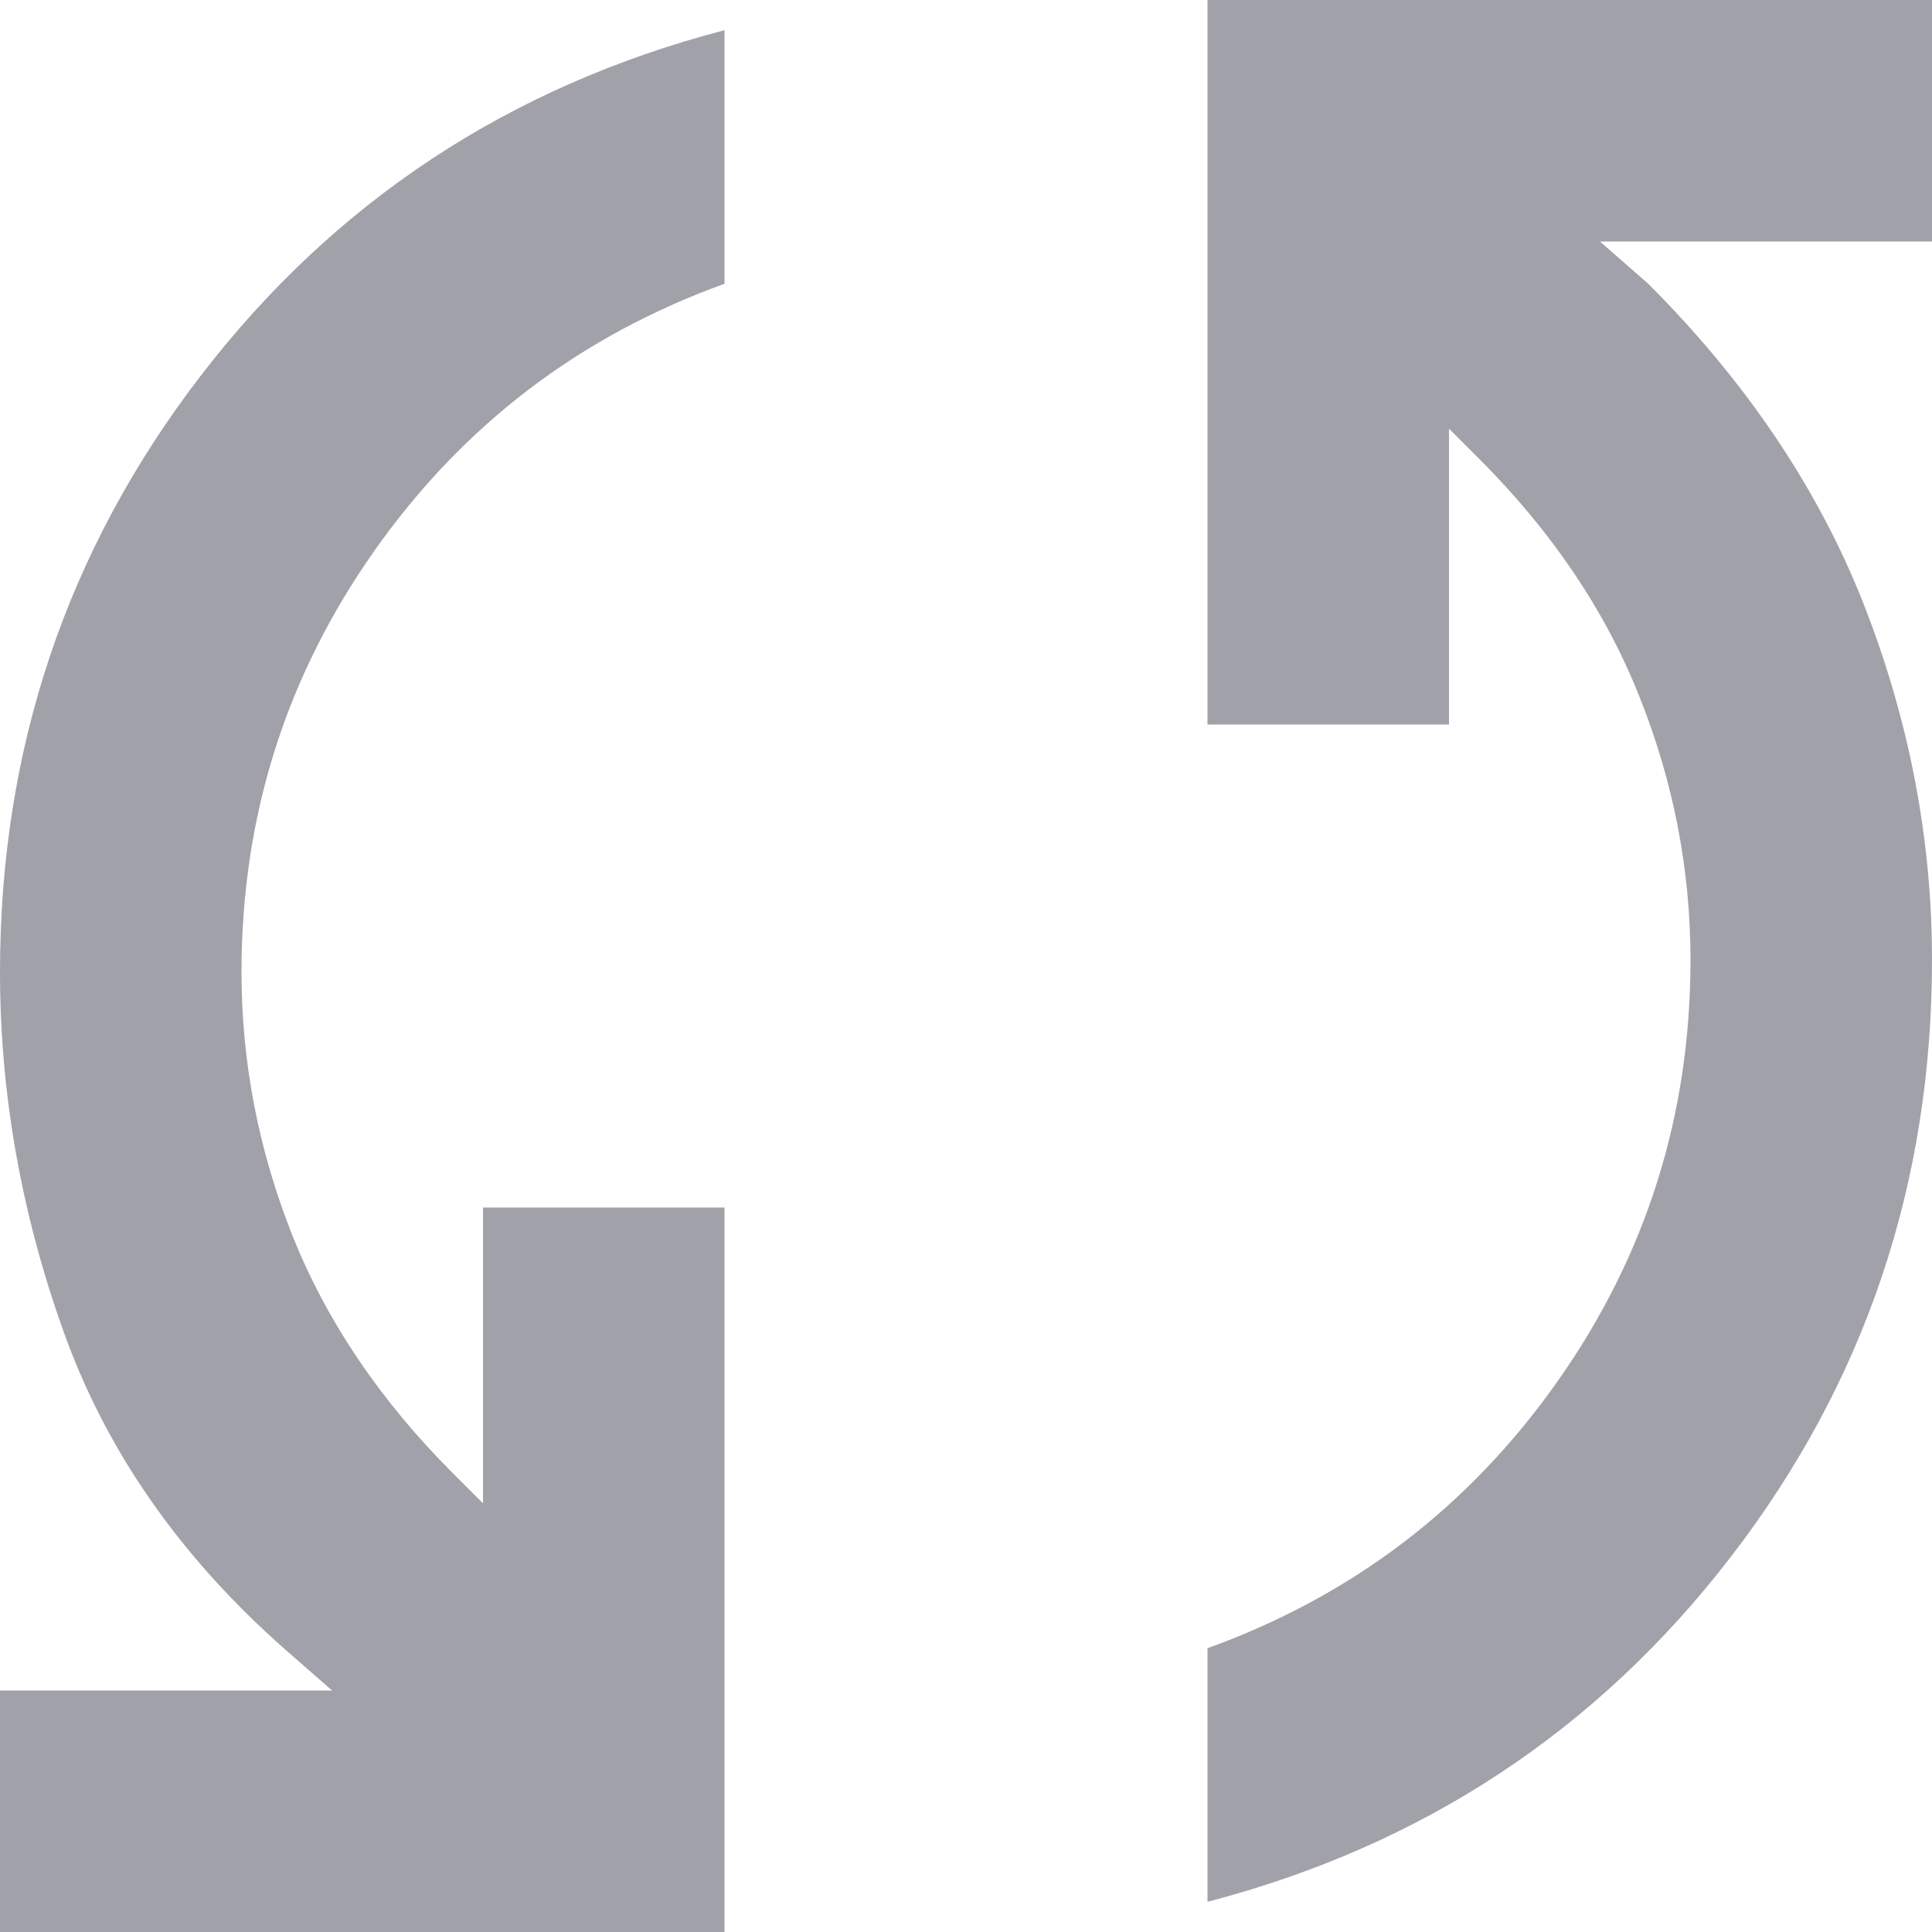
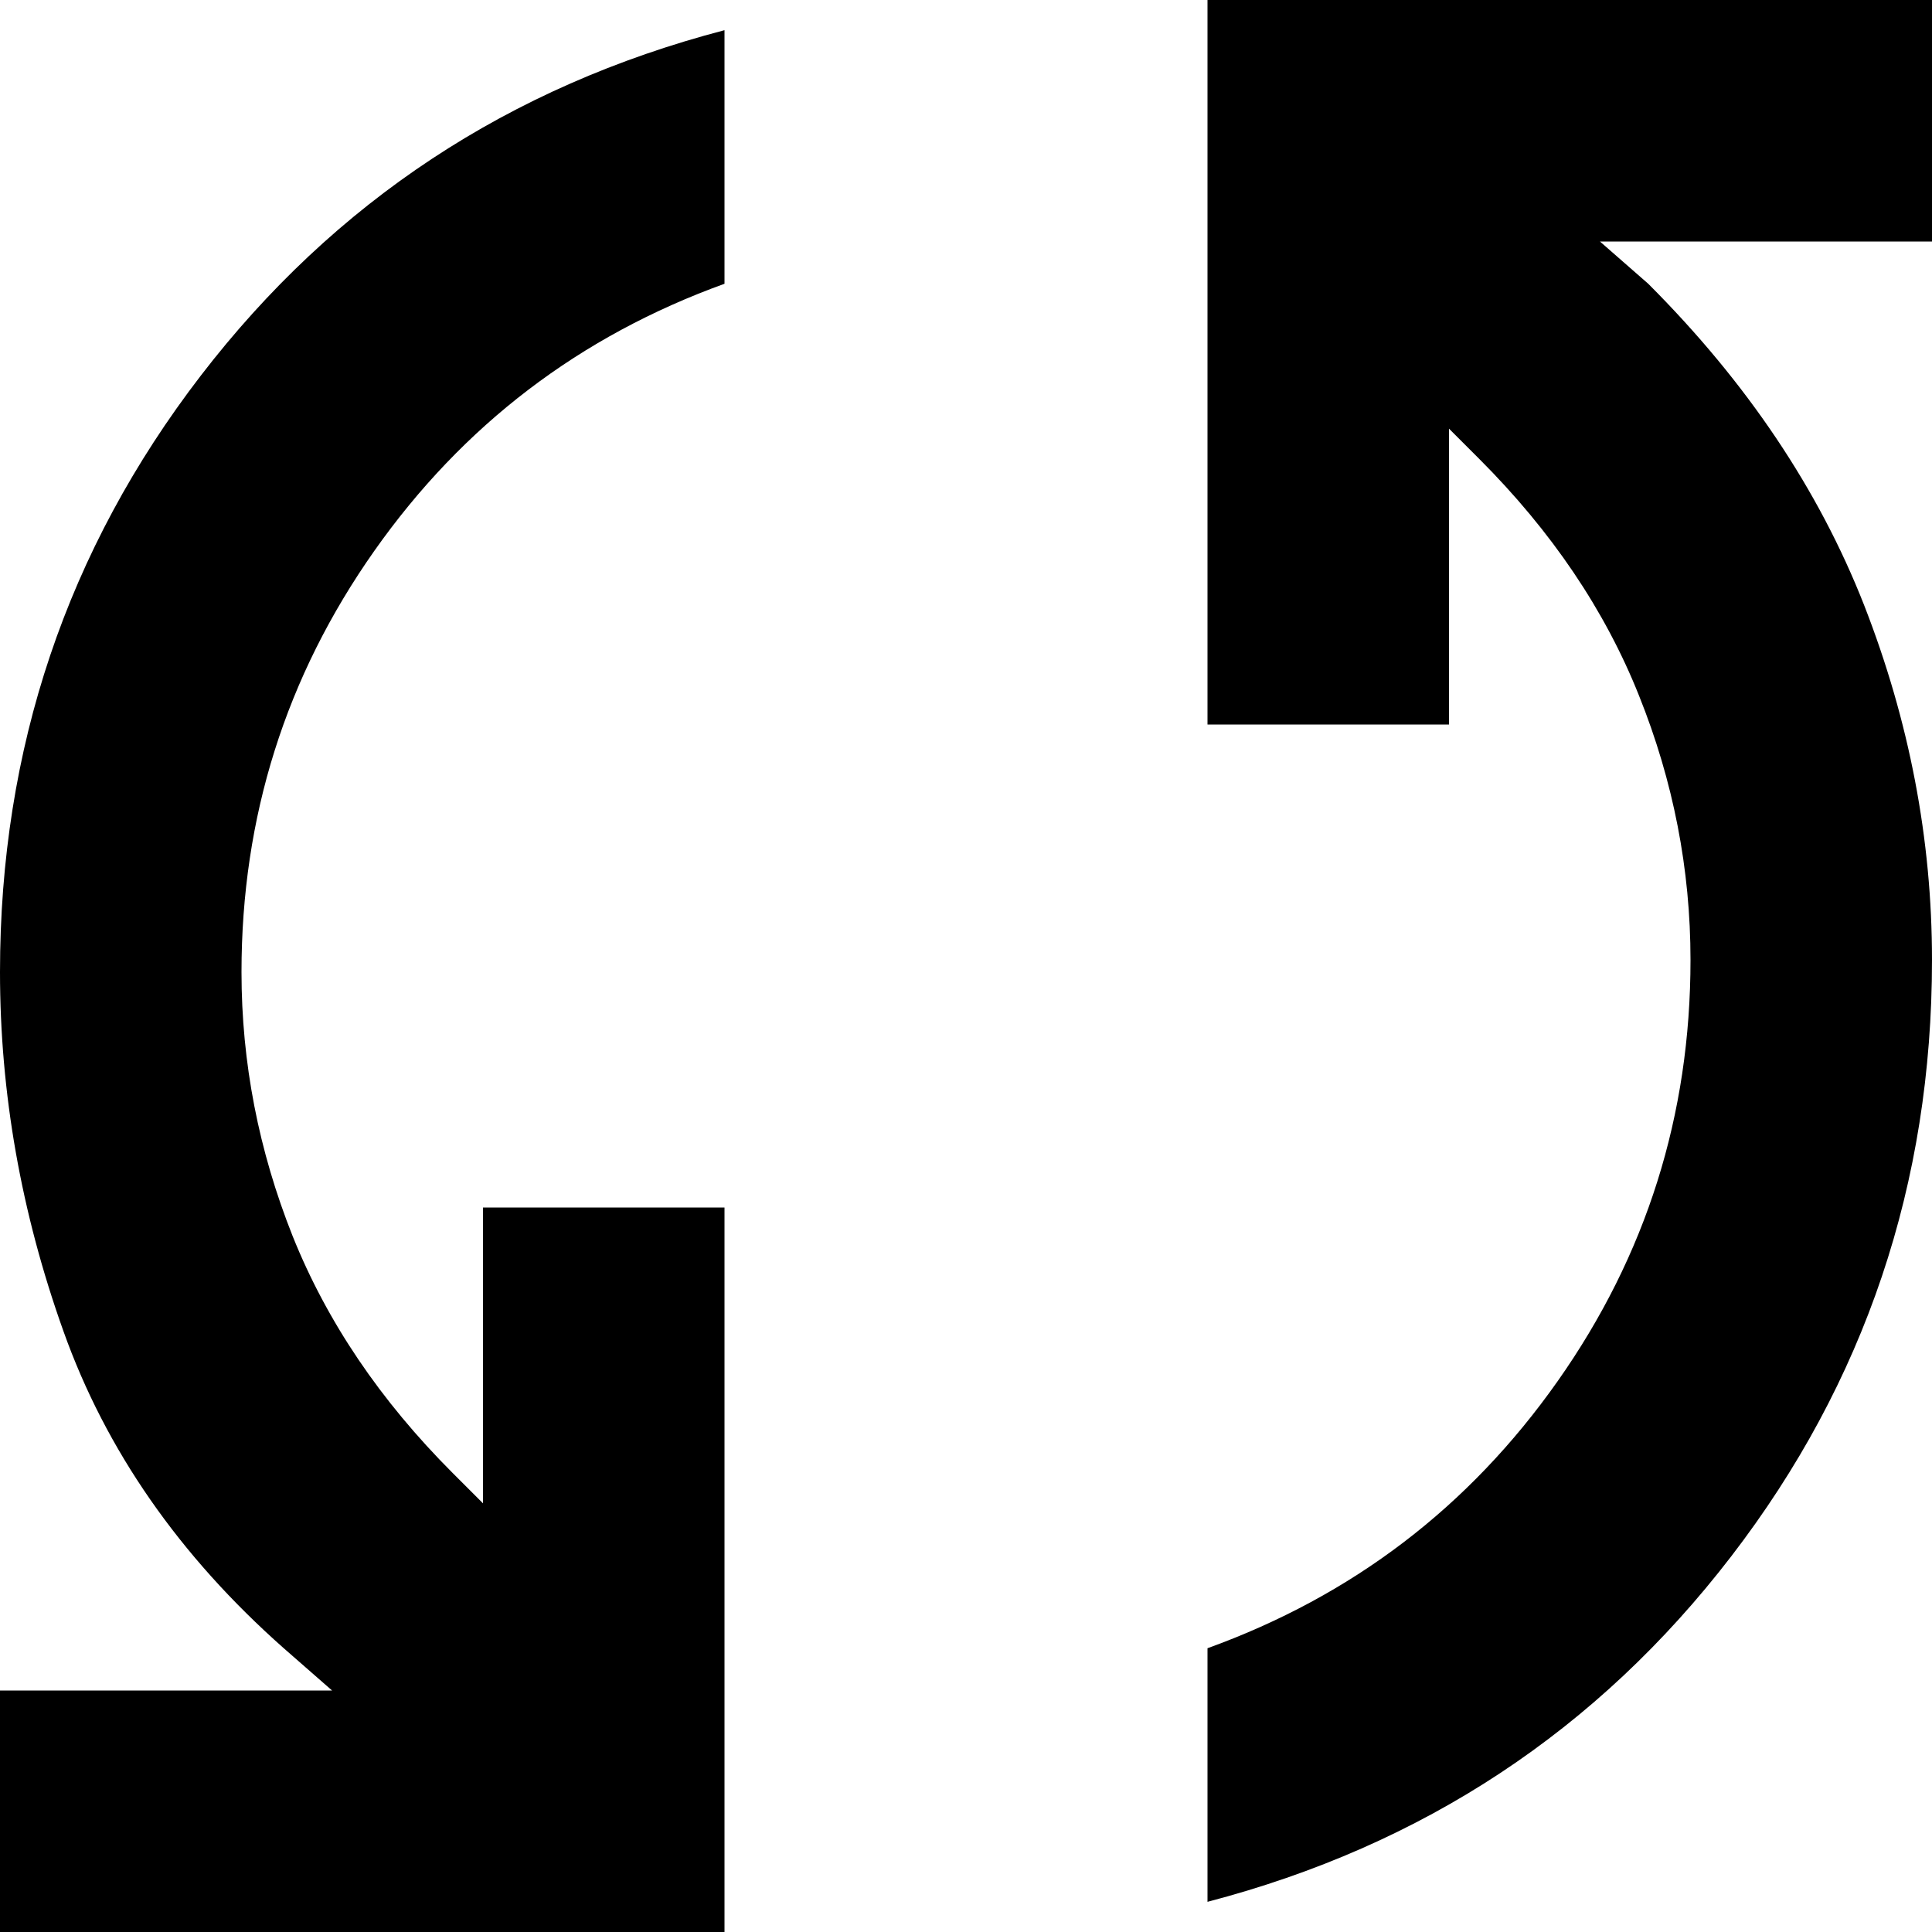
<svg xmlns="http://www.w3.org/2000/svg" preserveAspectRatio="none" width="100%" height="100%" overflow="visible" style="display: block;" viewBox="0 0 8 8" fill="none">
  <g id="Container">
-     <path id="Icon" d="M0 8V7H1.375L1.175 6.825C0.742 6.442 0.438 6.004 0.263 5.513C0.087 5.021 0 4.525 0 4.025C0 3.1 0.277 2.277 0.831 1.556C1.385 0.835 2.108 0.358 3 0.125V1.175C2.4 1.392 1.917 1.76 1.55 2.281C1.183 2.802 1 3.383 1 4.025C1 4.4 1.071 4.765 1.212 5.119C1.354 5.473 1.575 5.8 1.875 6.1L2 6.225V5H3V8H0V8M5 7.875V6.825C5.6 6.608 6.083 6.24 6.45 5.719C6.817 5.198 7 4.617 7 3.975C7 3.6 6.929 3.235 6.787 2.881C6.646 2.527 6.425 2.2 6.125 1.9L6 1.775V3H5V0H8V1H6.625L6.825 1.175C7.233 1.583 7.531 2.027 7.719 2.506C7.906 2.985 8 3.475 8 3.975C8 4.9 7.723 5.723 7.169 6.444C6.615 7.165 5.892 7.642 5 7.875V7.875" fill="#A1A1AA" />
+     <path id="Icon" d="M0 8V7H1.375L1.175 6.825C0.742 6.442 0.438 6.004 0.263 5.513C0.087 5.021 0 4.525 0 4.025C0 3.1 0.277 2.277 0.831 1.556C1.385 0.835 2.108 0.358 3 0.125V1.175C2.4 1.392 1.917 1.76 1.55 2.281C1.183 2.802 1 3.383 1 4.025C1 4.4 1.071 4.765 1.212 5.119C1.354 5.473 1.575 5.8 1.875 6.1L2 6.225V5H3V8H0V8M5 7.875V6.825C5.6 6.608 6.083 6.24 6.45 5.719C6.817 5.198 7 4.617 7 3.975C7 3.6 6.929 3.235 6.787 2.881C6.646 2.527 6.425 2.2 6.125 1.9L6 1.775V3H5V0H8V1H6.625L6.825 1.175C7.233 1.583 7.531 2.027 7.719 2.506C7.906 2.985 8 3.475 8 3.975C8 4.9 7.723 5.723 7.169 6.444C6.615 7.165 5.892 7.642 5 7.875V7.875" fill="currentColor" />
  </g>
</svg>
